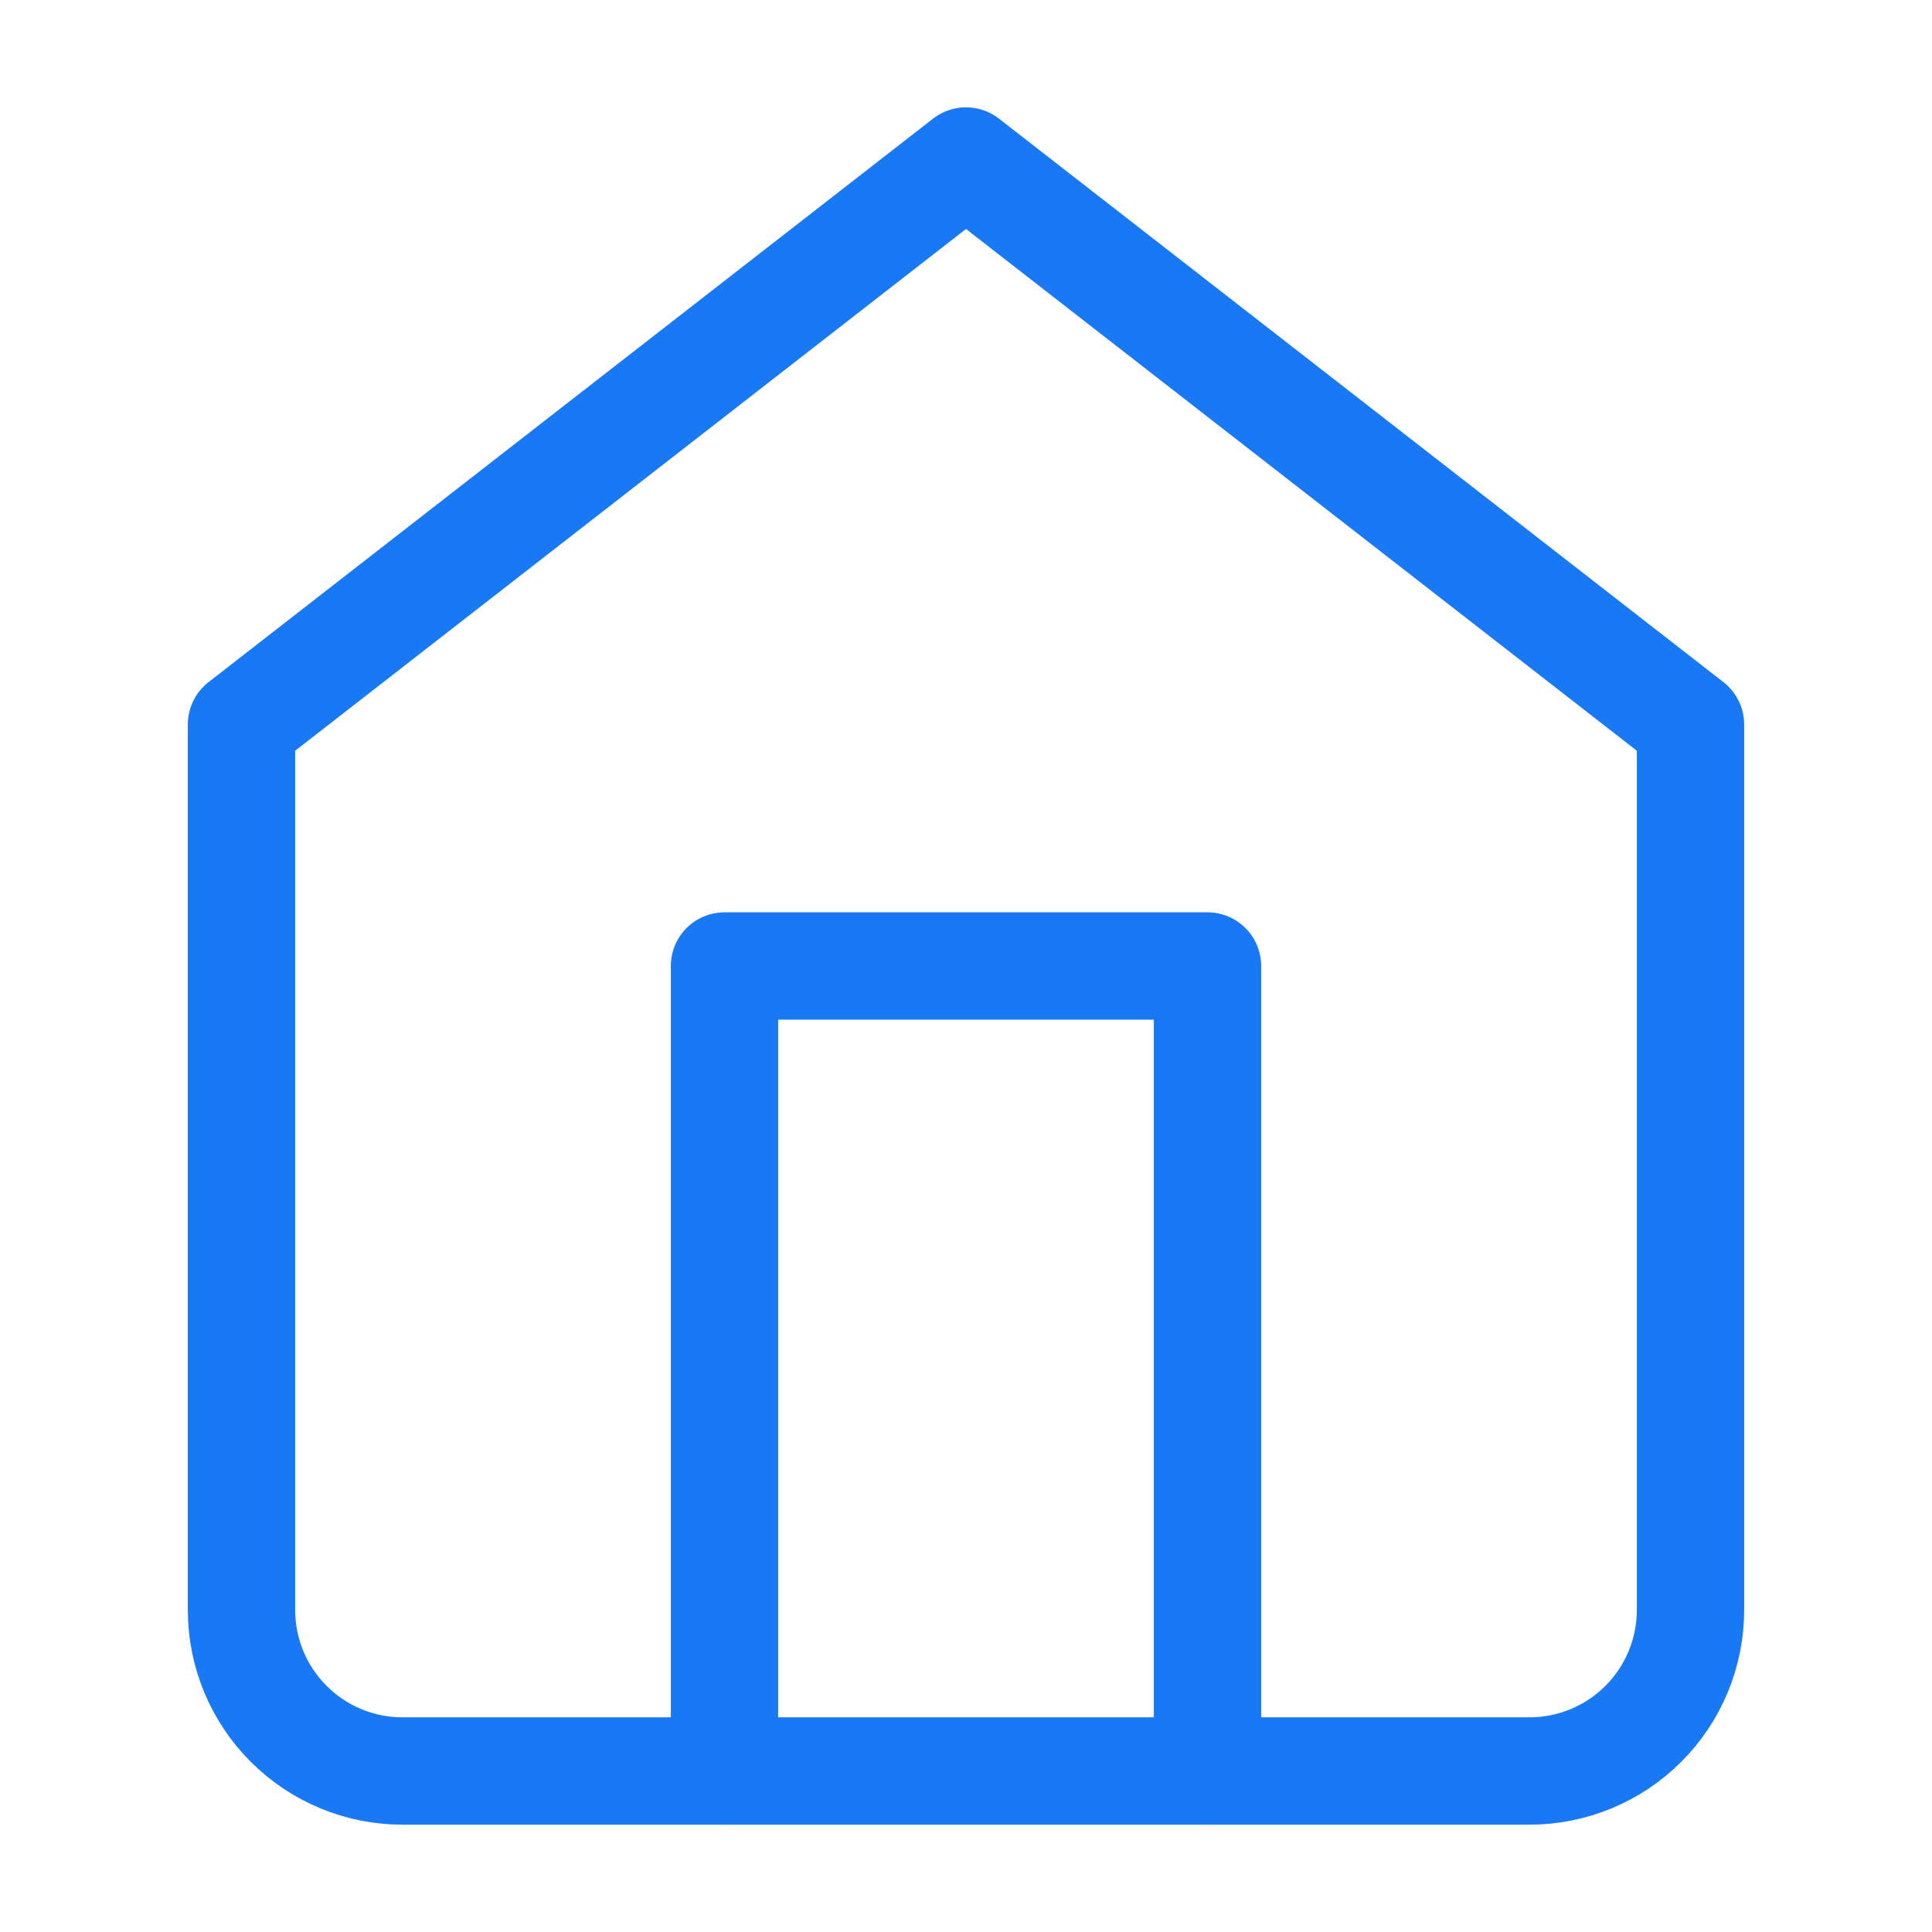
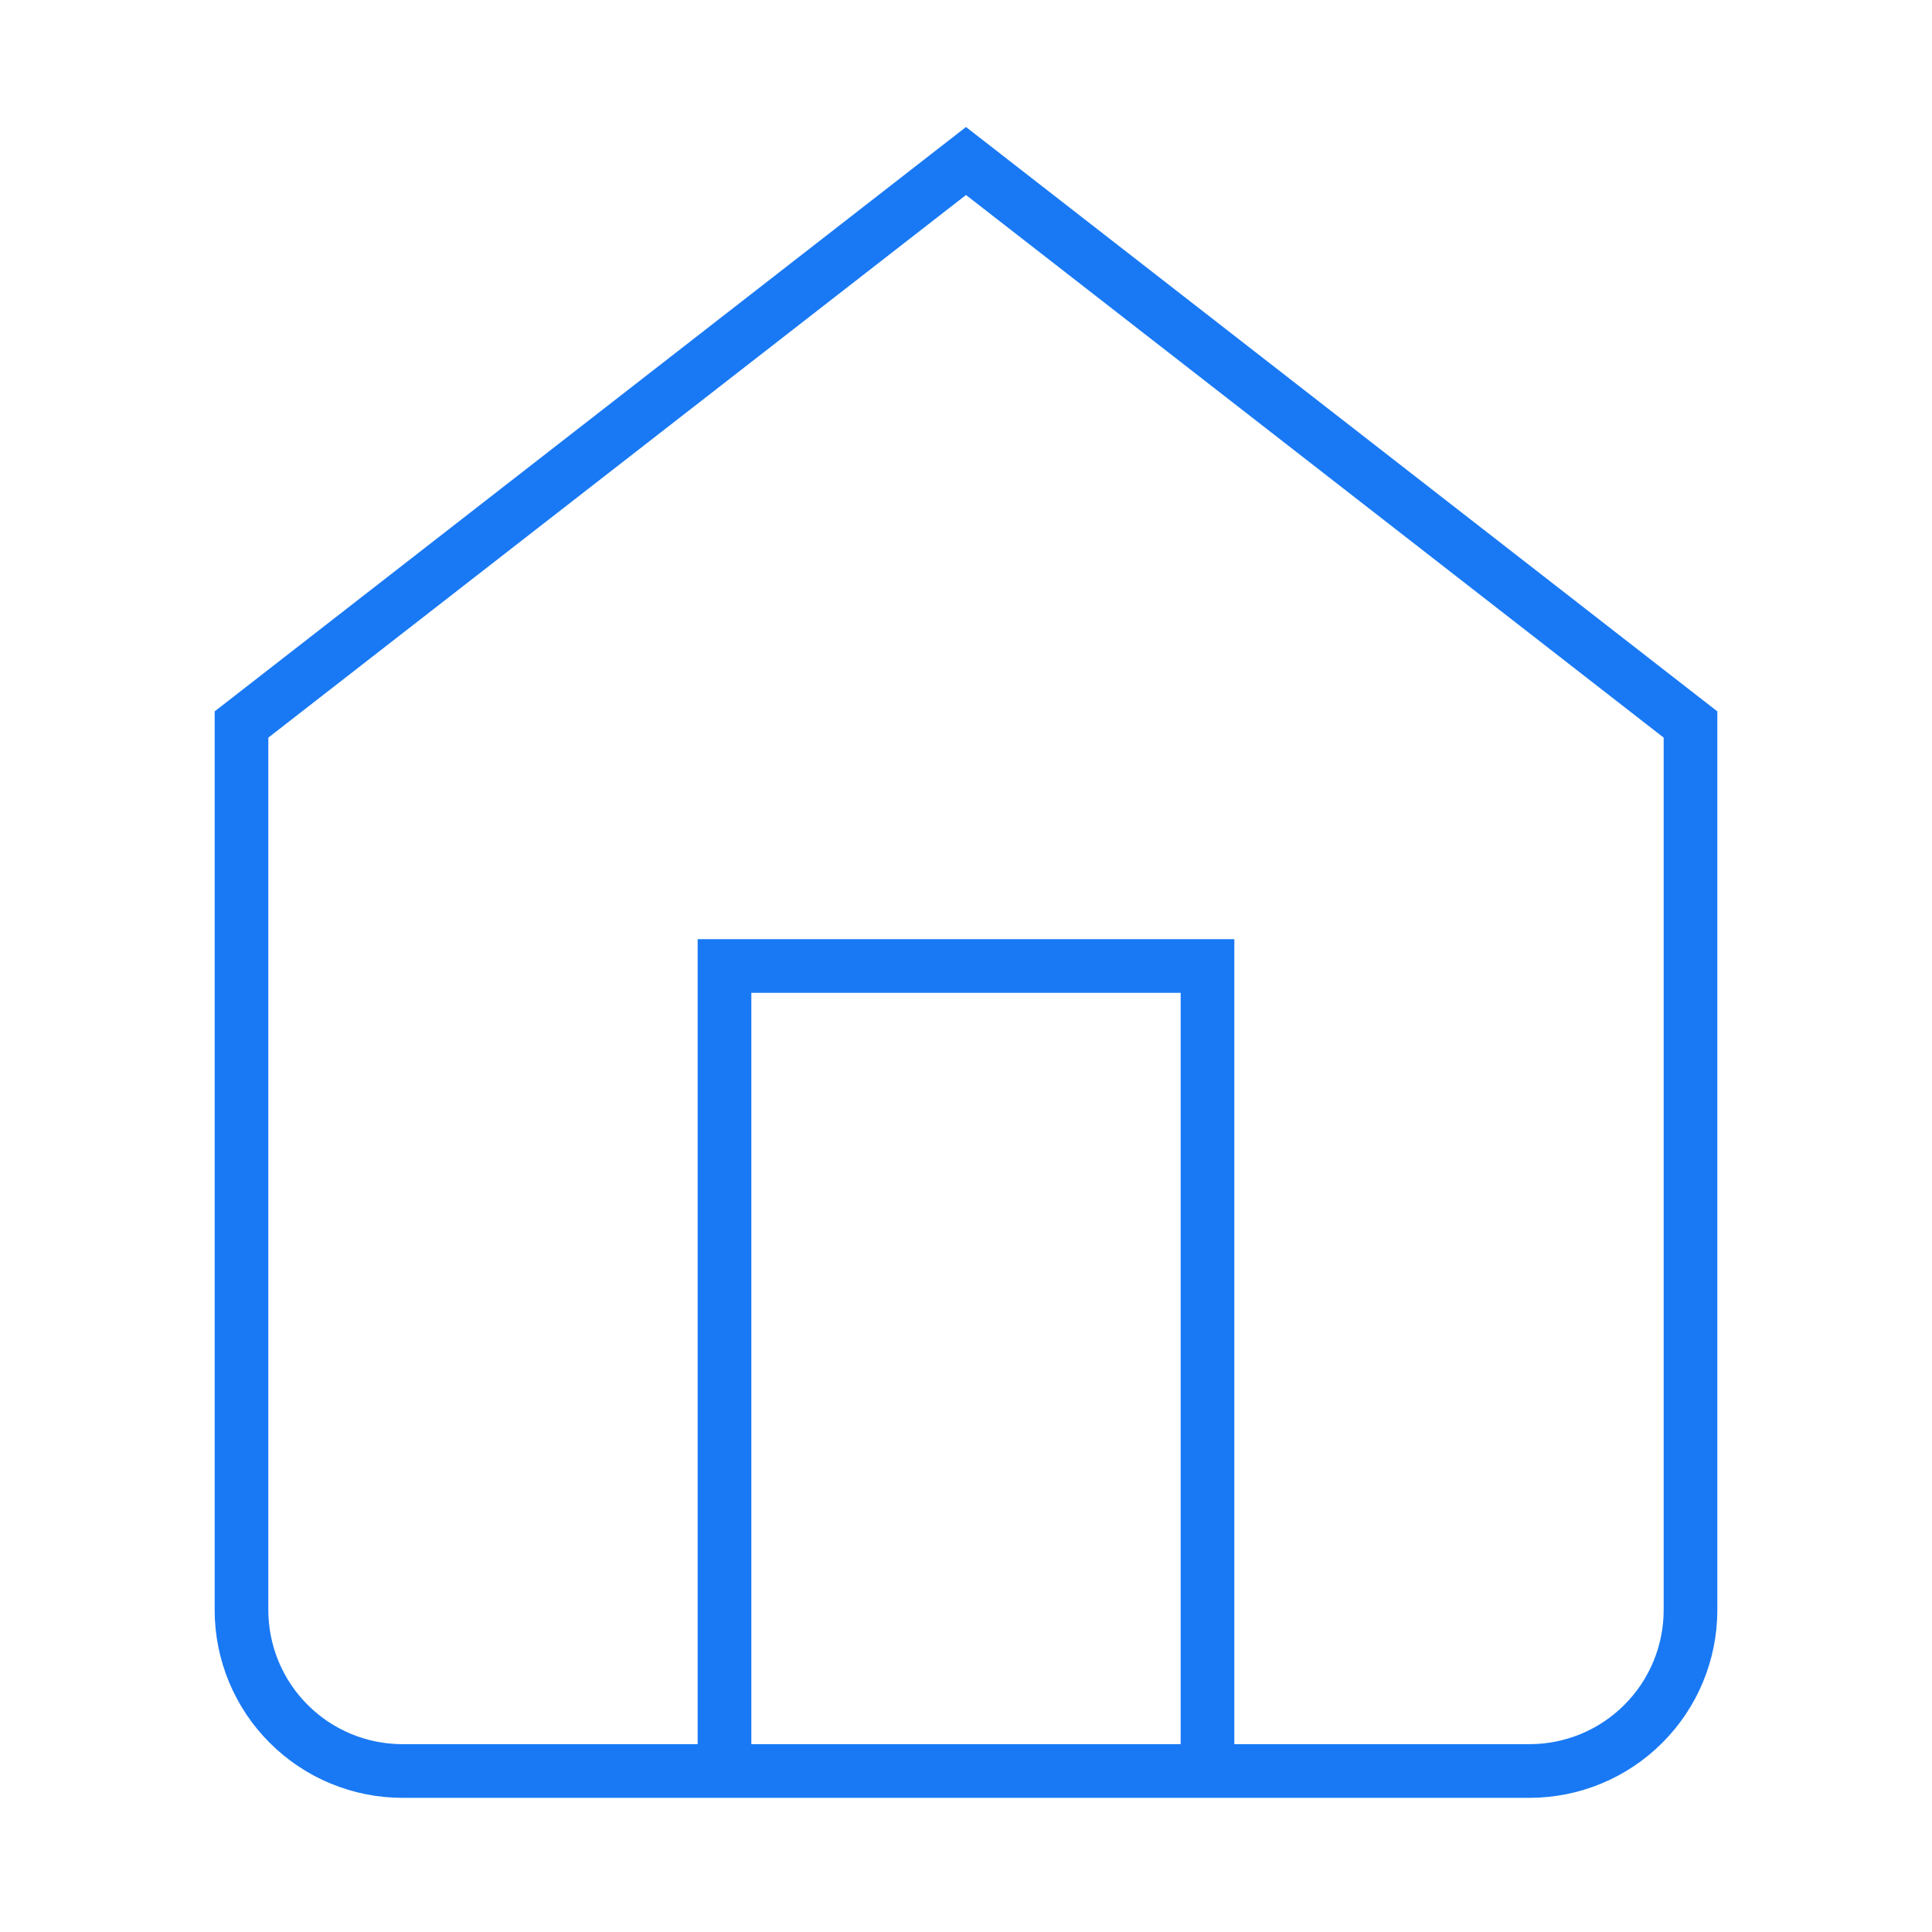
<svg xmlns="http://www.w3.org/2000/svg" width="36" height="36" viewBox="0 0 36 36" fill="none">
  <g id="lucide:home">
    <g id="Group">
-       <path id="Vector" d="M4.5 13.5L18 3L31.5 13.5V30C31.5 30.796 31.184 31.559 30.621 32.121C30.059 32.684 29.296 33 28.5 33H7.5C6.704 33 5.941 32.684 5.379 32.121C4.816 31.559 4.5 30.796 4.5 30V13.5Z" stroke="#1979F4" stroke-width="2" stroke-linecap="round" stroke-linejoin="round" />
-       <path id="Vector_2" d="M13.5 33V18H22.5V33" stroke="#1979F4" stroke-width="2" stroke-linecap="round" stroke-linejoin="round" />
+       <path id="Vector" d="M4.5 13.5L18 3L31.5 13.5V30C31.5 30.796 31.184 31.559 30.621 32.121C30.059 32.684 29.296 33 28.5 33H7.5C6.704 33 5.941 32.684 5.379 32.121C4.816 31.559 4.5 30.796 4.5 30V13.5Z" stroke="#1979F4" strokeWidth="2" strokeLinecap="round" strokeLinejoin="round" />
+       <path id="Vector_2" d="M13.5 33V18H22.5V33" stroke="#1979F4" strokeWidth="2" strokeLinecap="round" strokeLinejoin="round" />
    </g>
  </g>
</svg>
